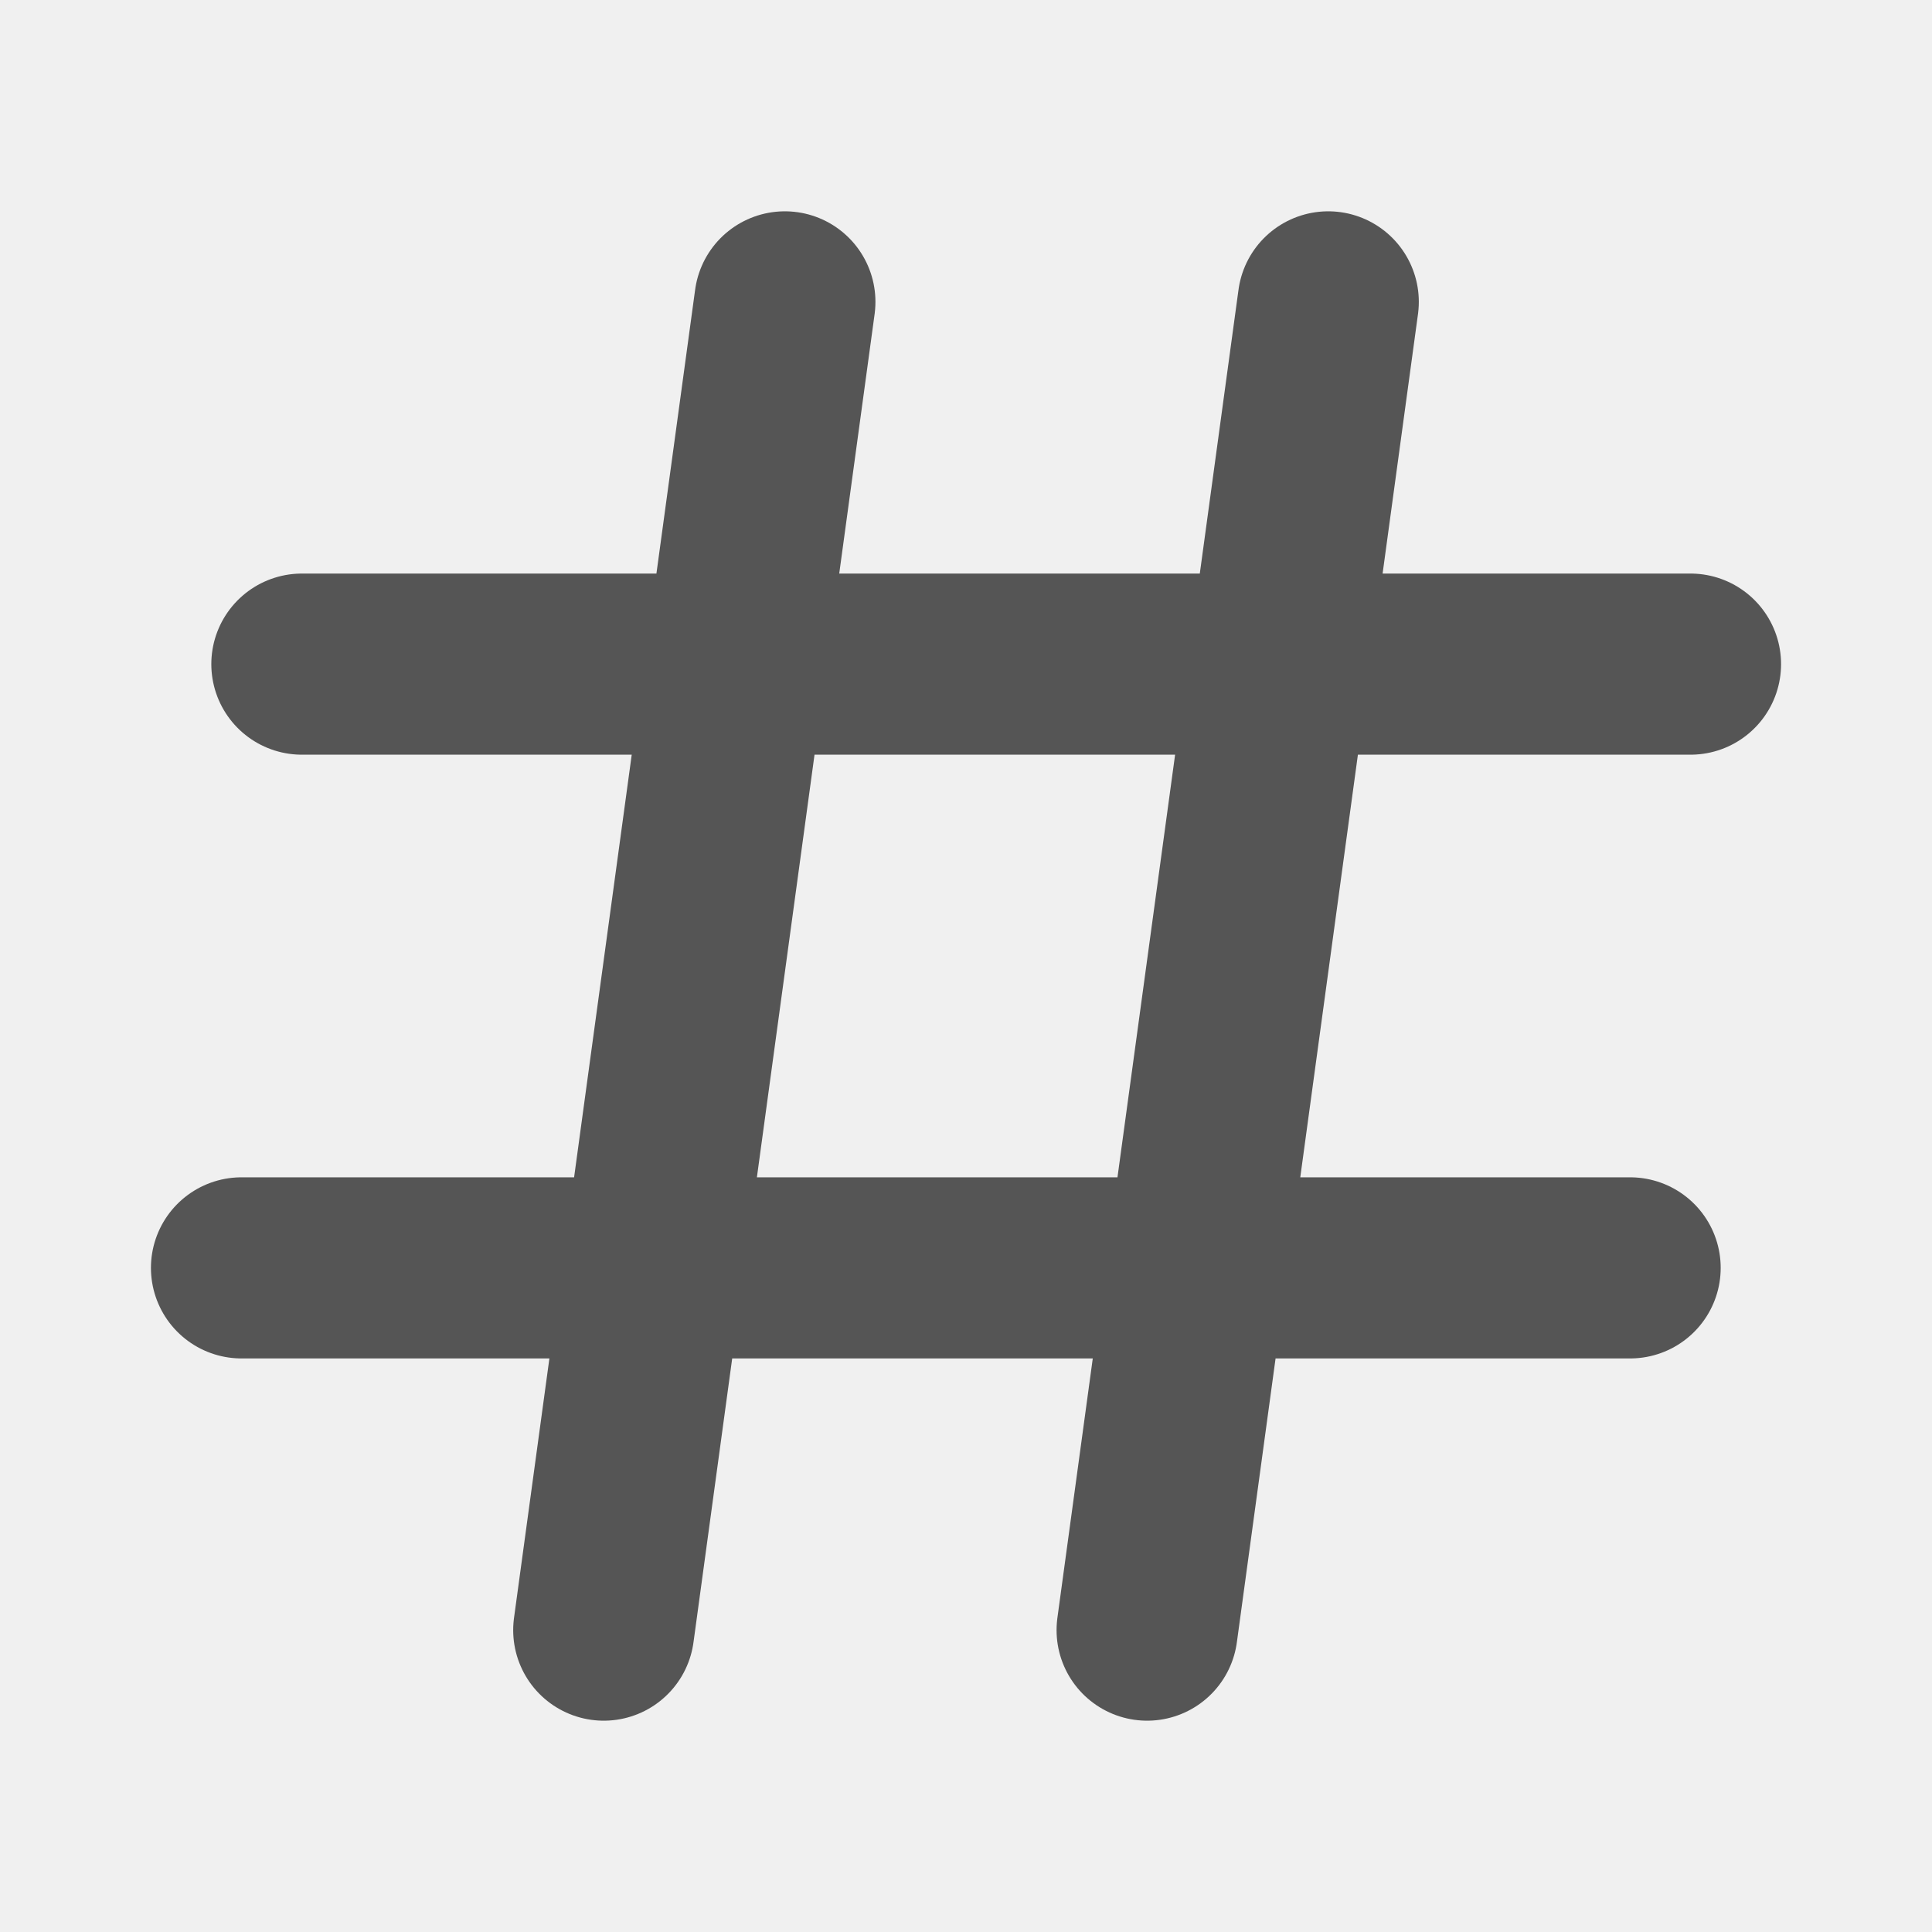
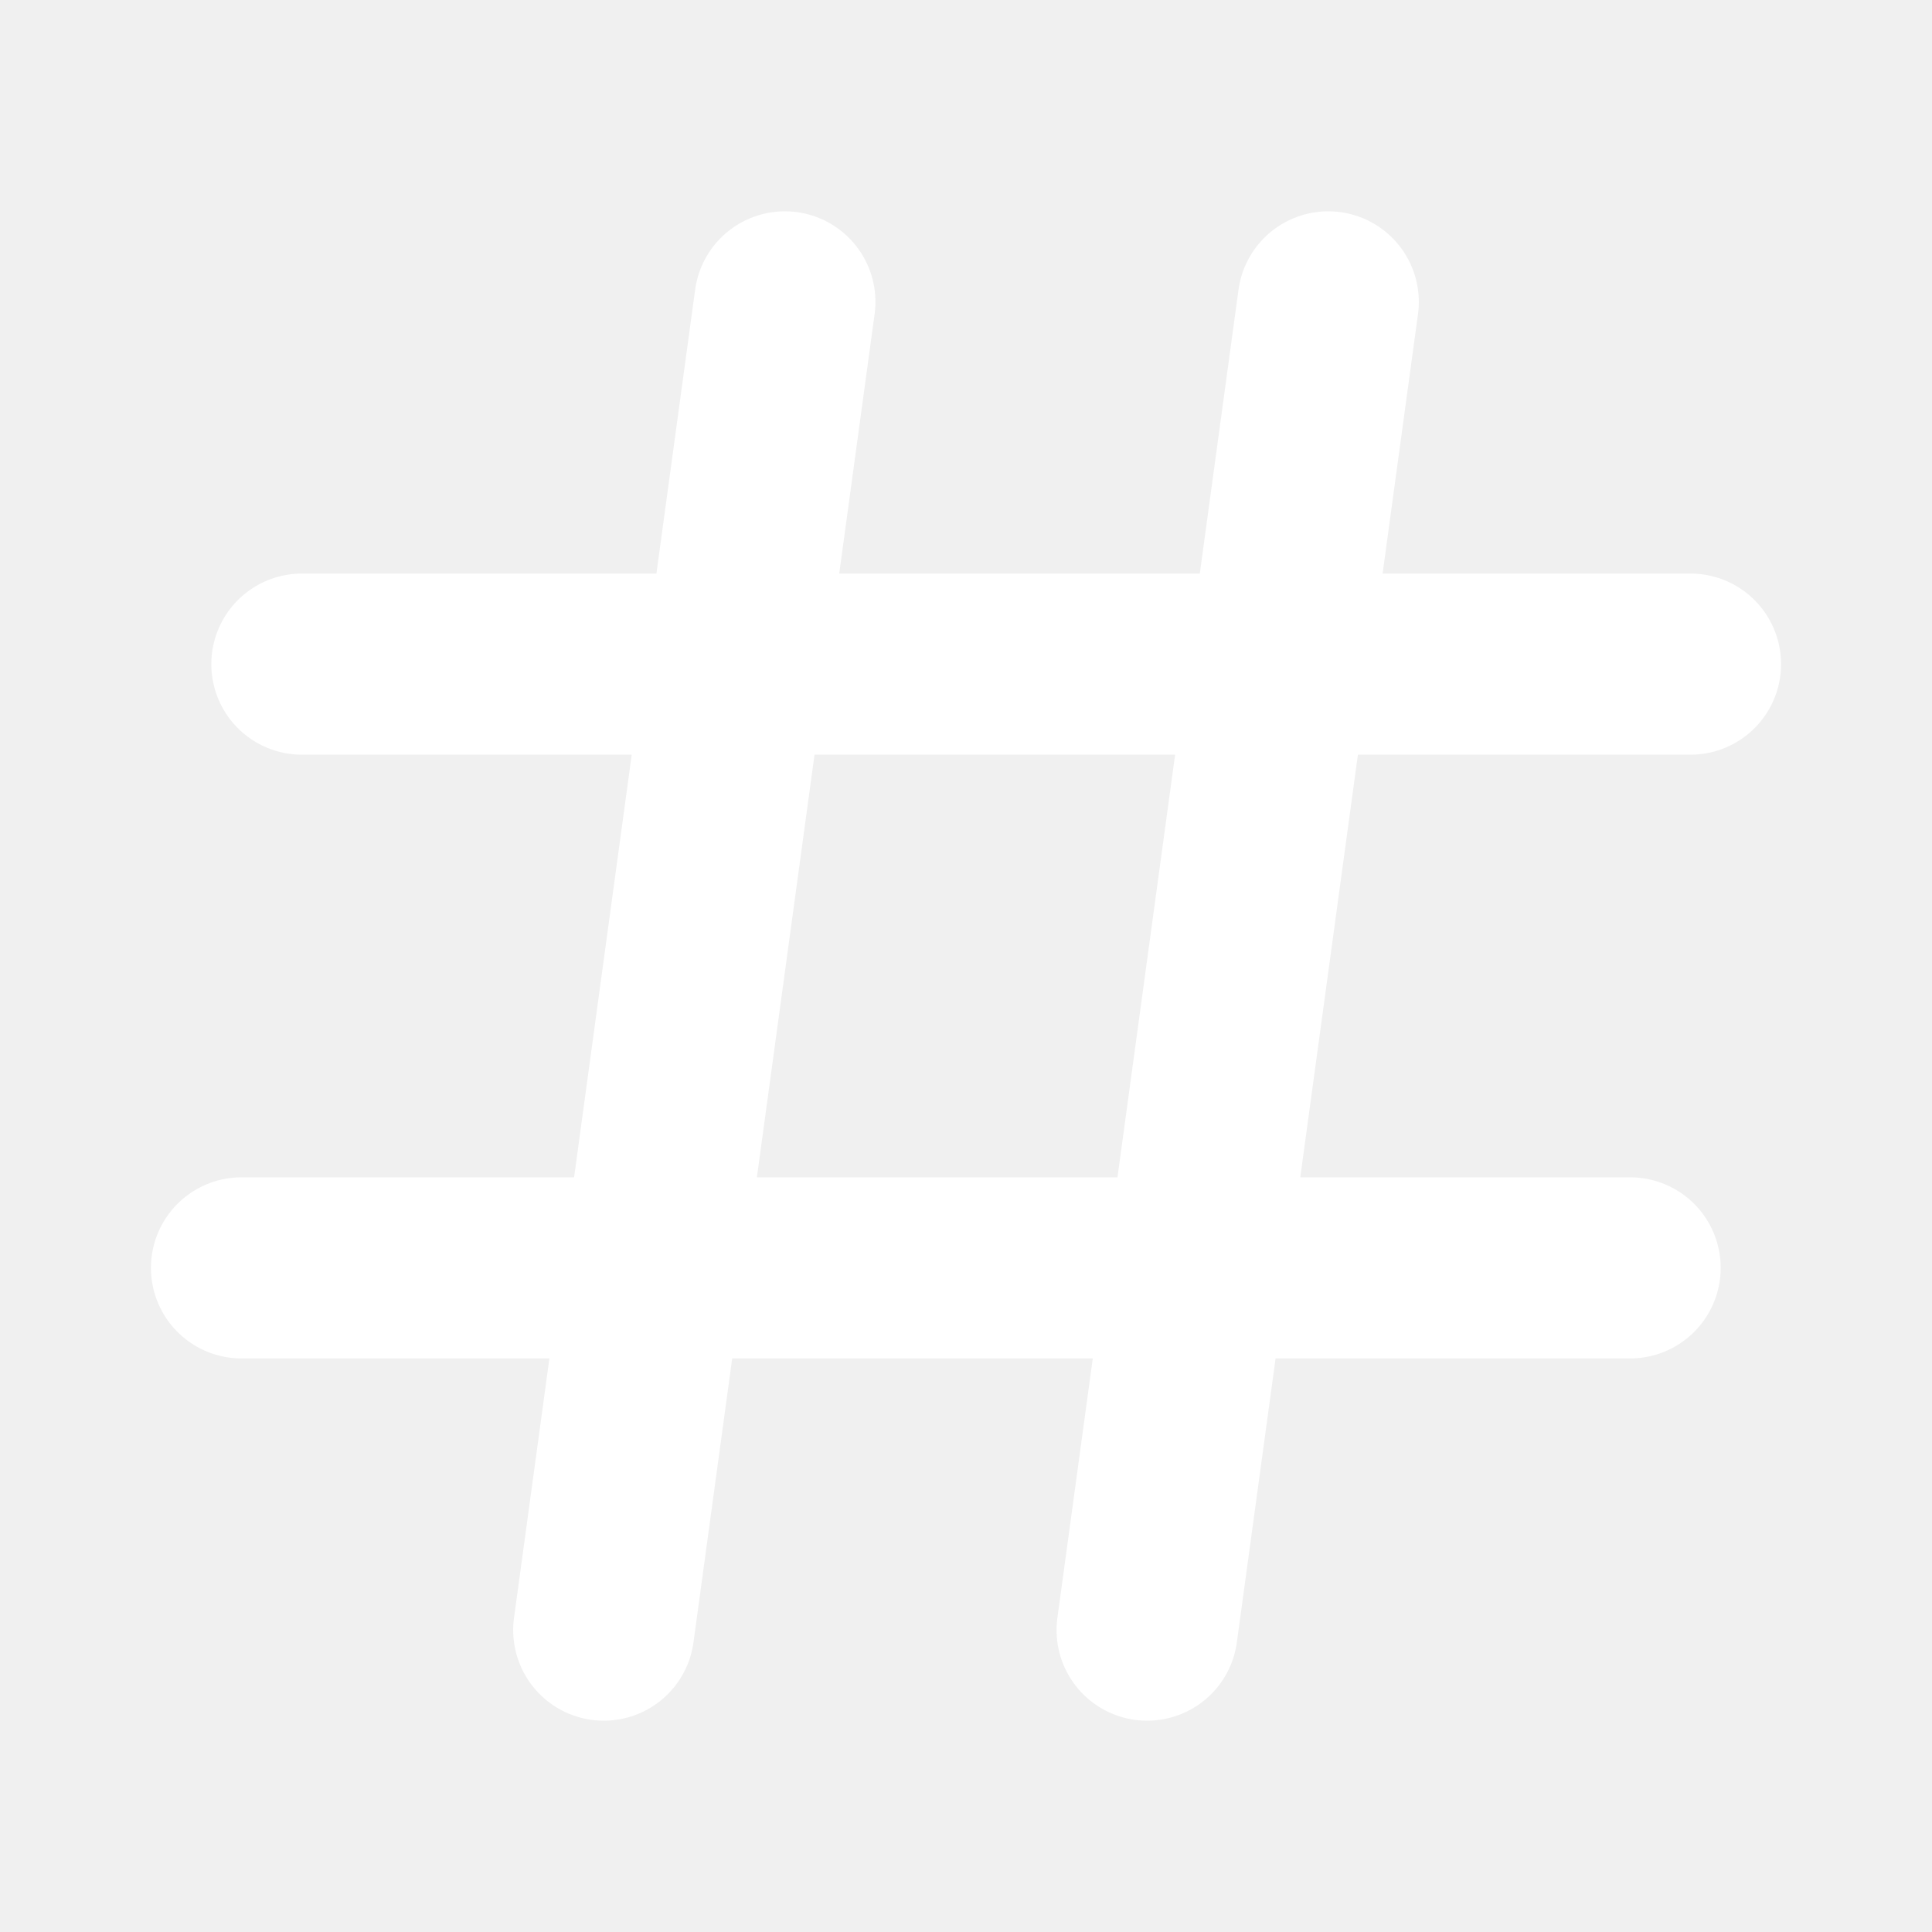
- <svg xmlns="http://www.w3.org/2000/svg" width="16" height="16" viewBox="0 0 16 16" fill="none" stroke="#555555" stroke-width="1.5" stroke-linecap="round" stroke-linejoin="round">
+ <svg xmlns="http://www.w3.org/2000/svg" width="16" height="16" viewBox="0 0 16 16" fill="none" stroke="#ffffff" stroke-width="1.5" stroke-linecap="round" stroke-linejoin="round">
  <path d="M6.5 2.5 5 13.5M11 2.5 9.5 13.5M2.5 5.5h11.5M2 10.5h11.5" />
</svg>
